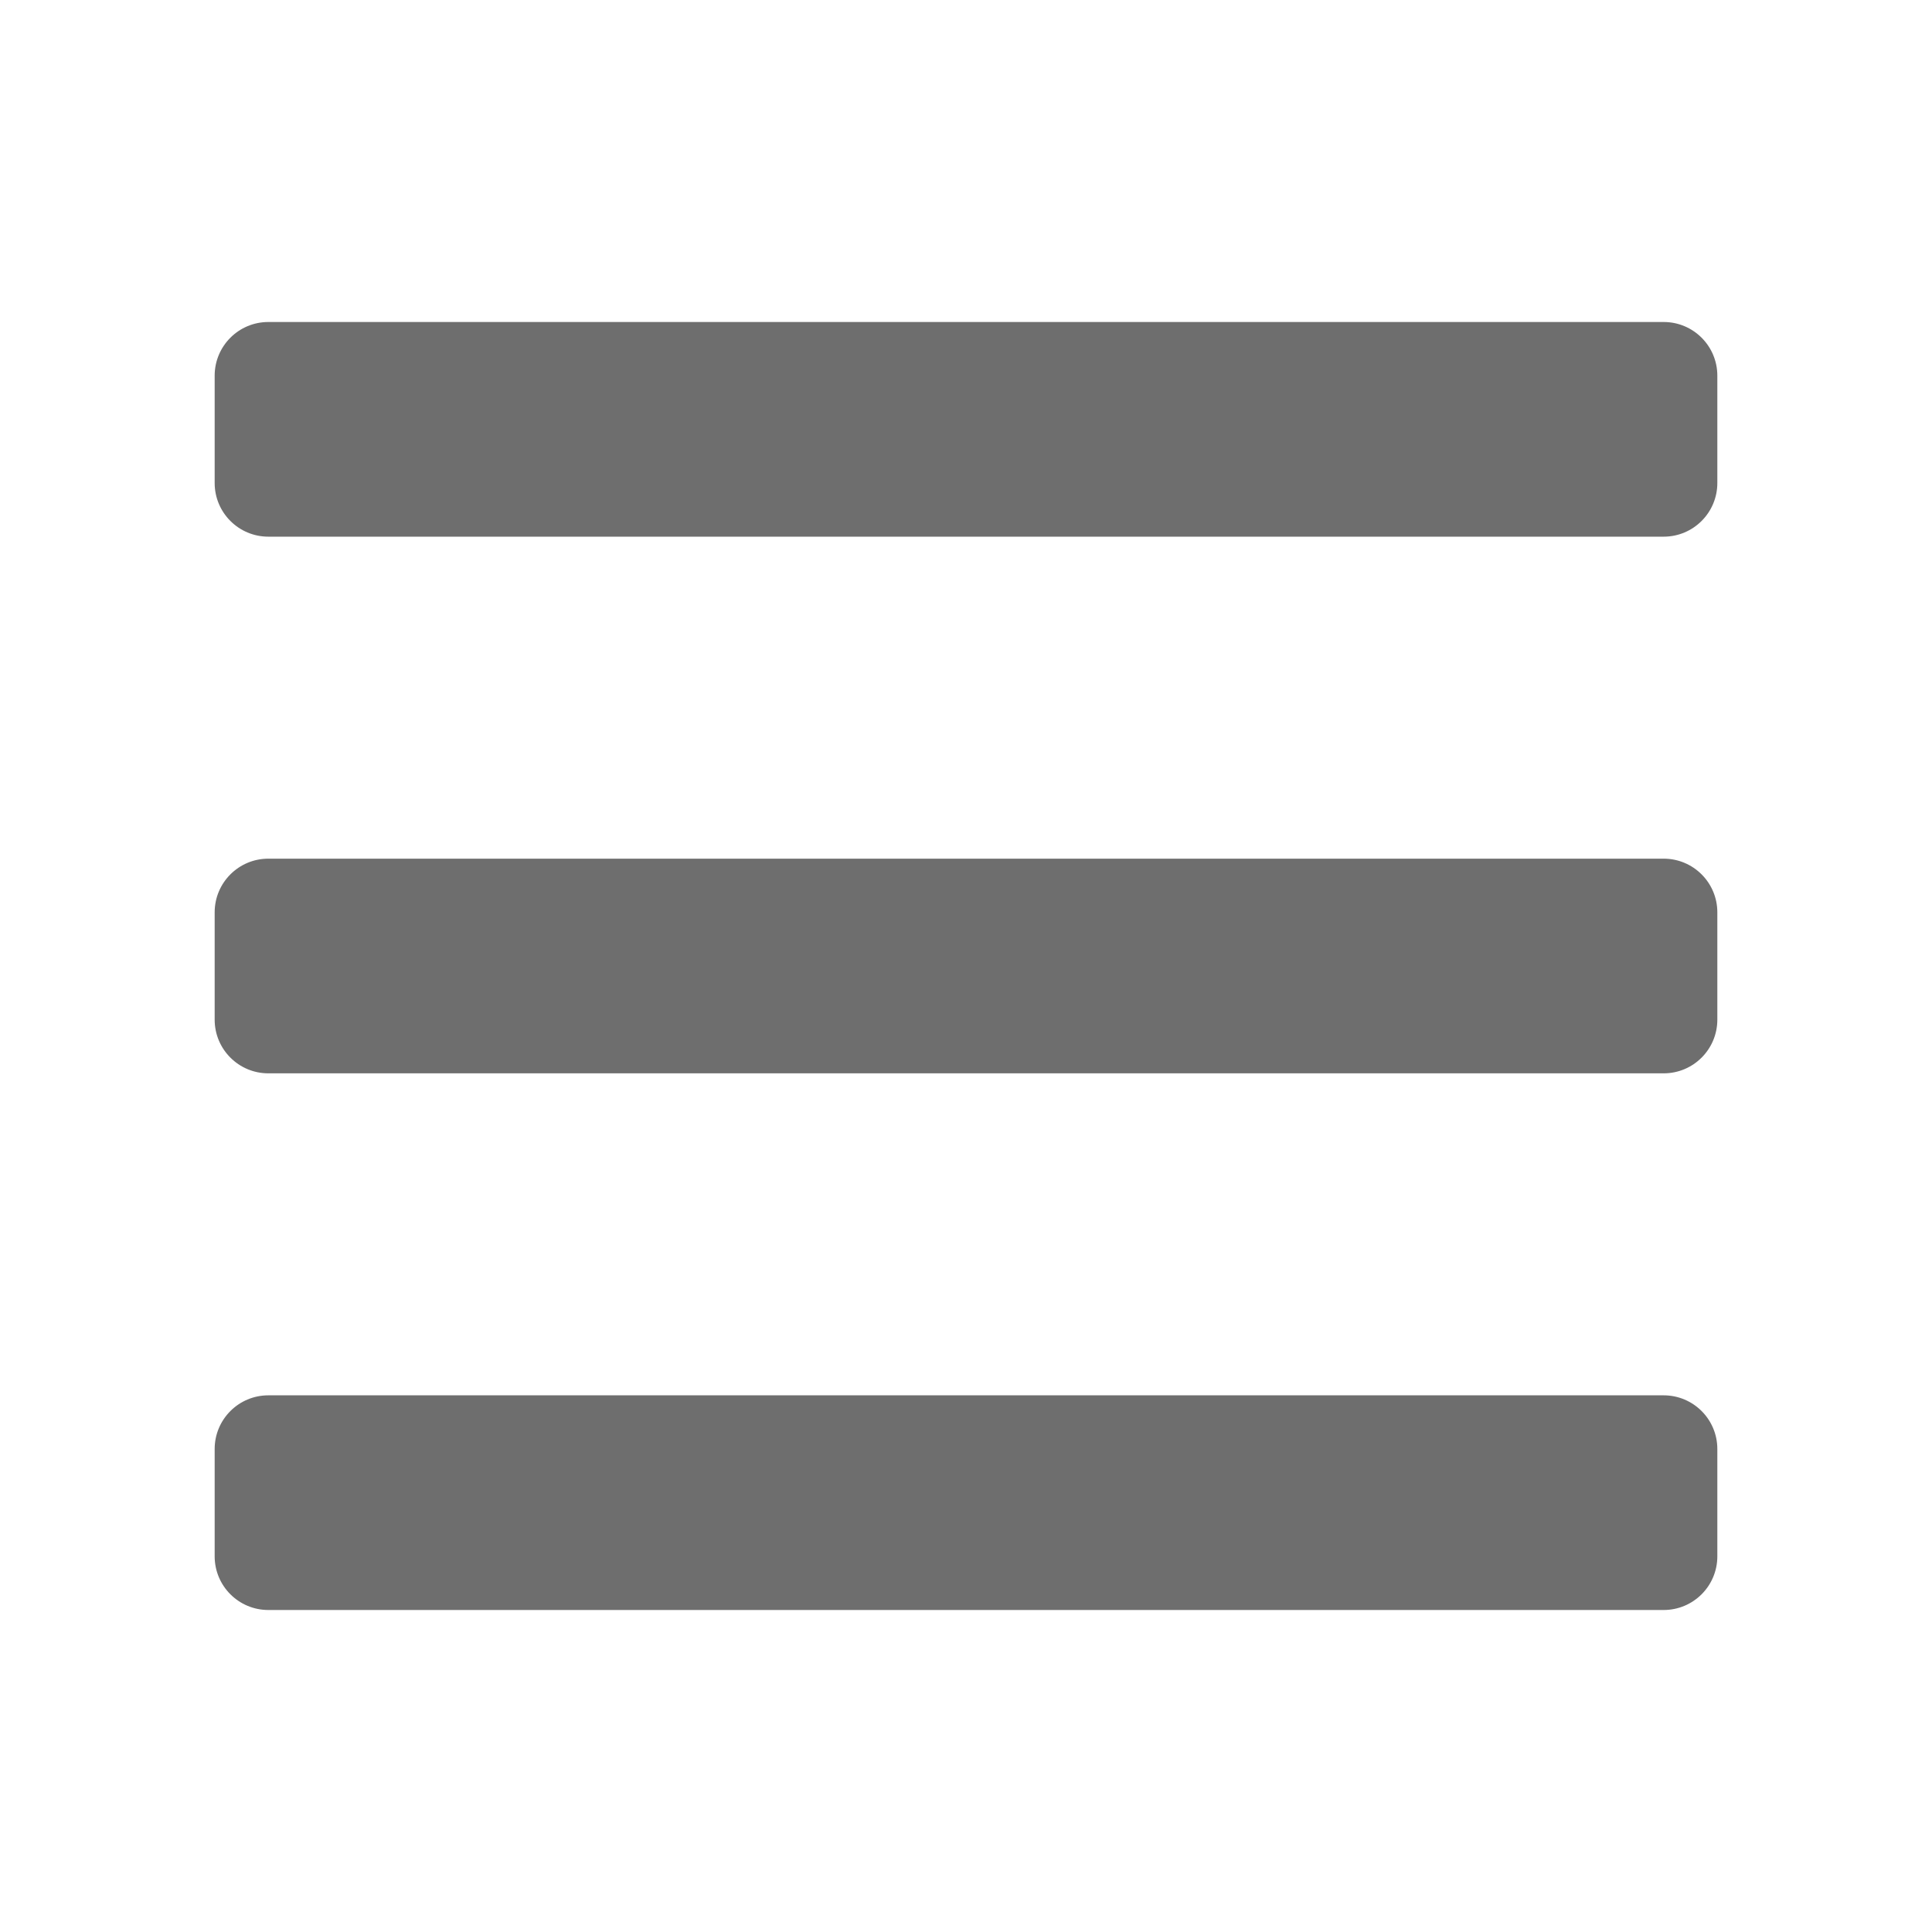
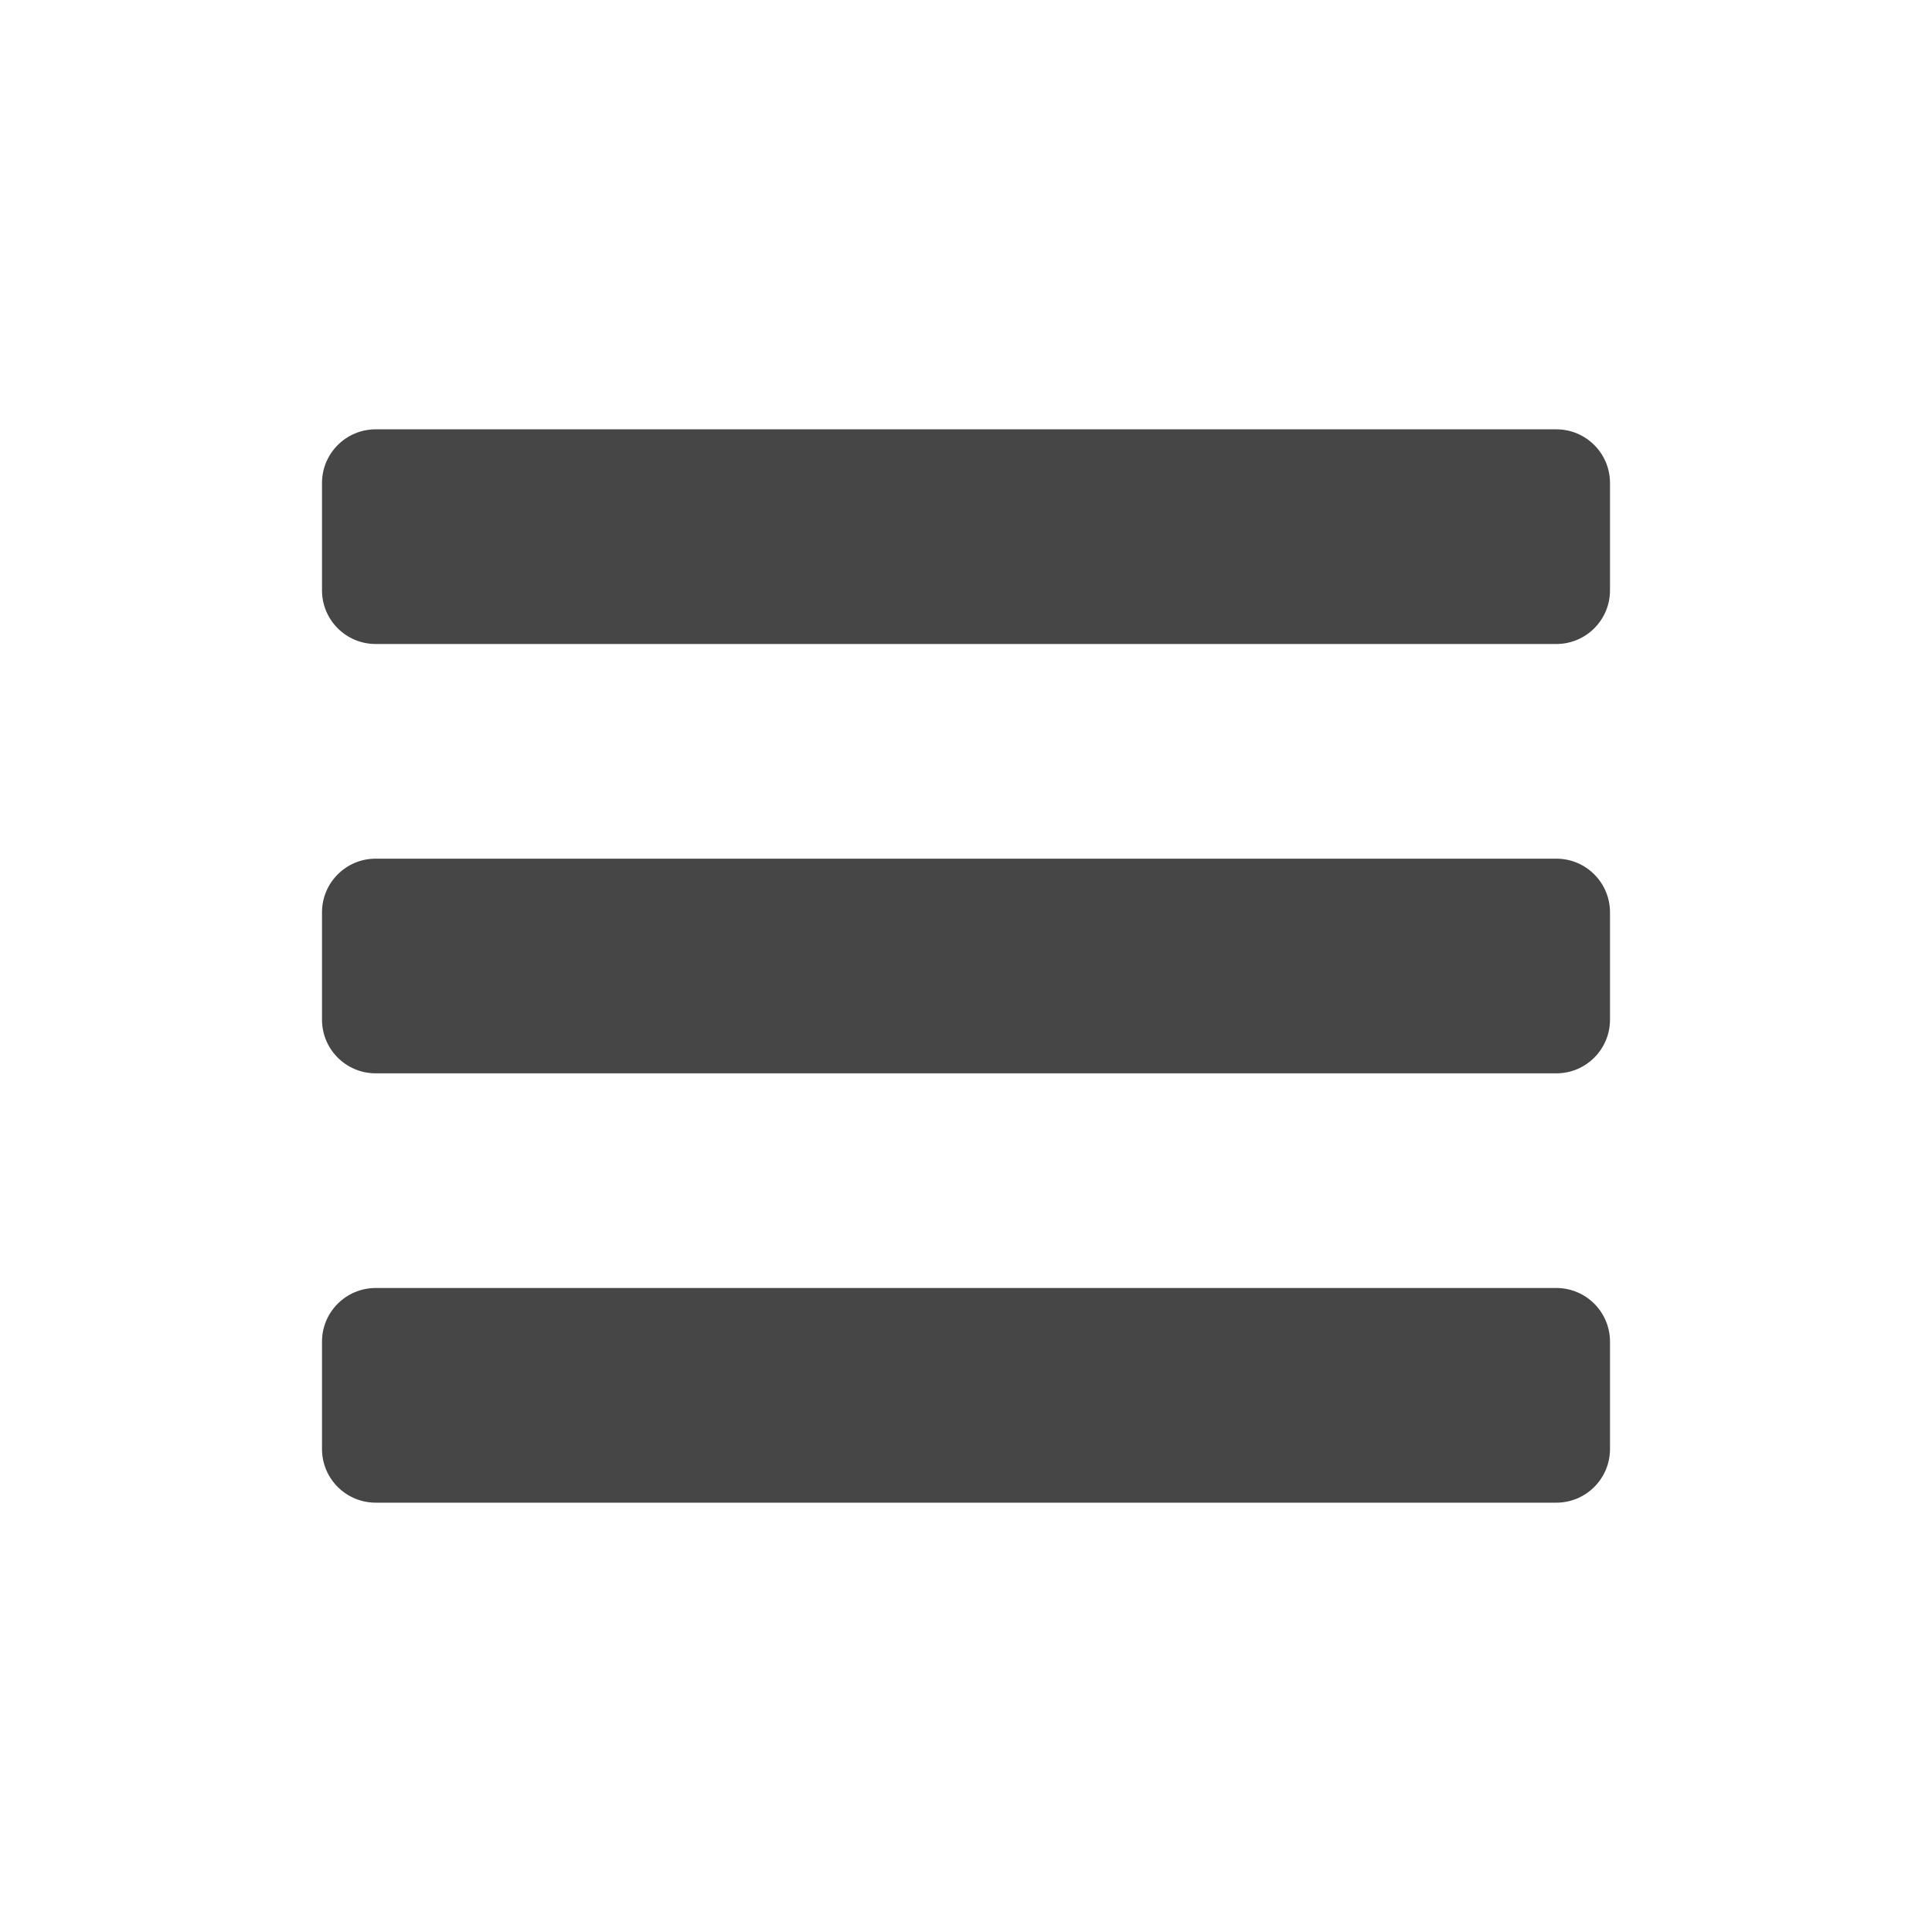
- <svg xmlns="http://www.w3.org/2000/svg" viewBox="0 0 36 36" focusable="false" aria-hidden="true" role="img" class="spectrum-Icon spectrum-Icon--sizeS" width="36" height="36">
-   <rect height="4" rx="1" ry="1" width="28" x="4" y="16" fill="#6E6E6E" />
-   <rect height="4" rx="1" ry="1" width="28" x="4" y="6" fill="#6E6E6E" />
-   <rect height="4" rx="1" ry="1" width="28" x="4" y="26" fill="#6E6E6E" />
+ <svg xmlns="http://www.w3.org/2000/svg" height="18" viewBox="0 0 18 18" width="18">
+   <defs>
+     <style>
+       .fill {
+         fill: #464646;
+       }
+     </style>
+   </defs>
+   <rect id="Canvas" fill="#ff13dc" opacity="0" width="18" height="18" />
+   <rect class="fill" height="2" rx="0.5" width="12" x="3" y="4" />
+   <rect class="fill" height="2" rx="0.5" width="12" x="3" y="8" />
+   <rect class="fill" height="2" rx="0.5" width="12" x="3" y="12" />
</svg>
